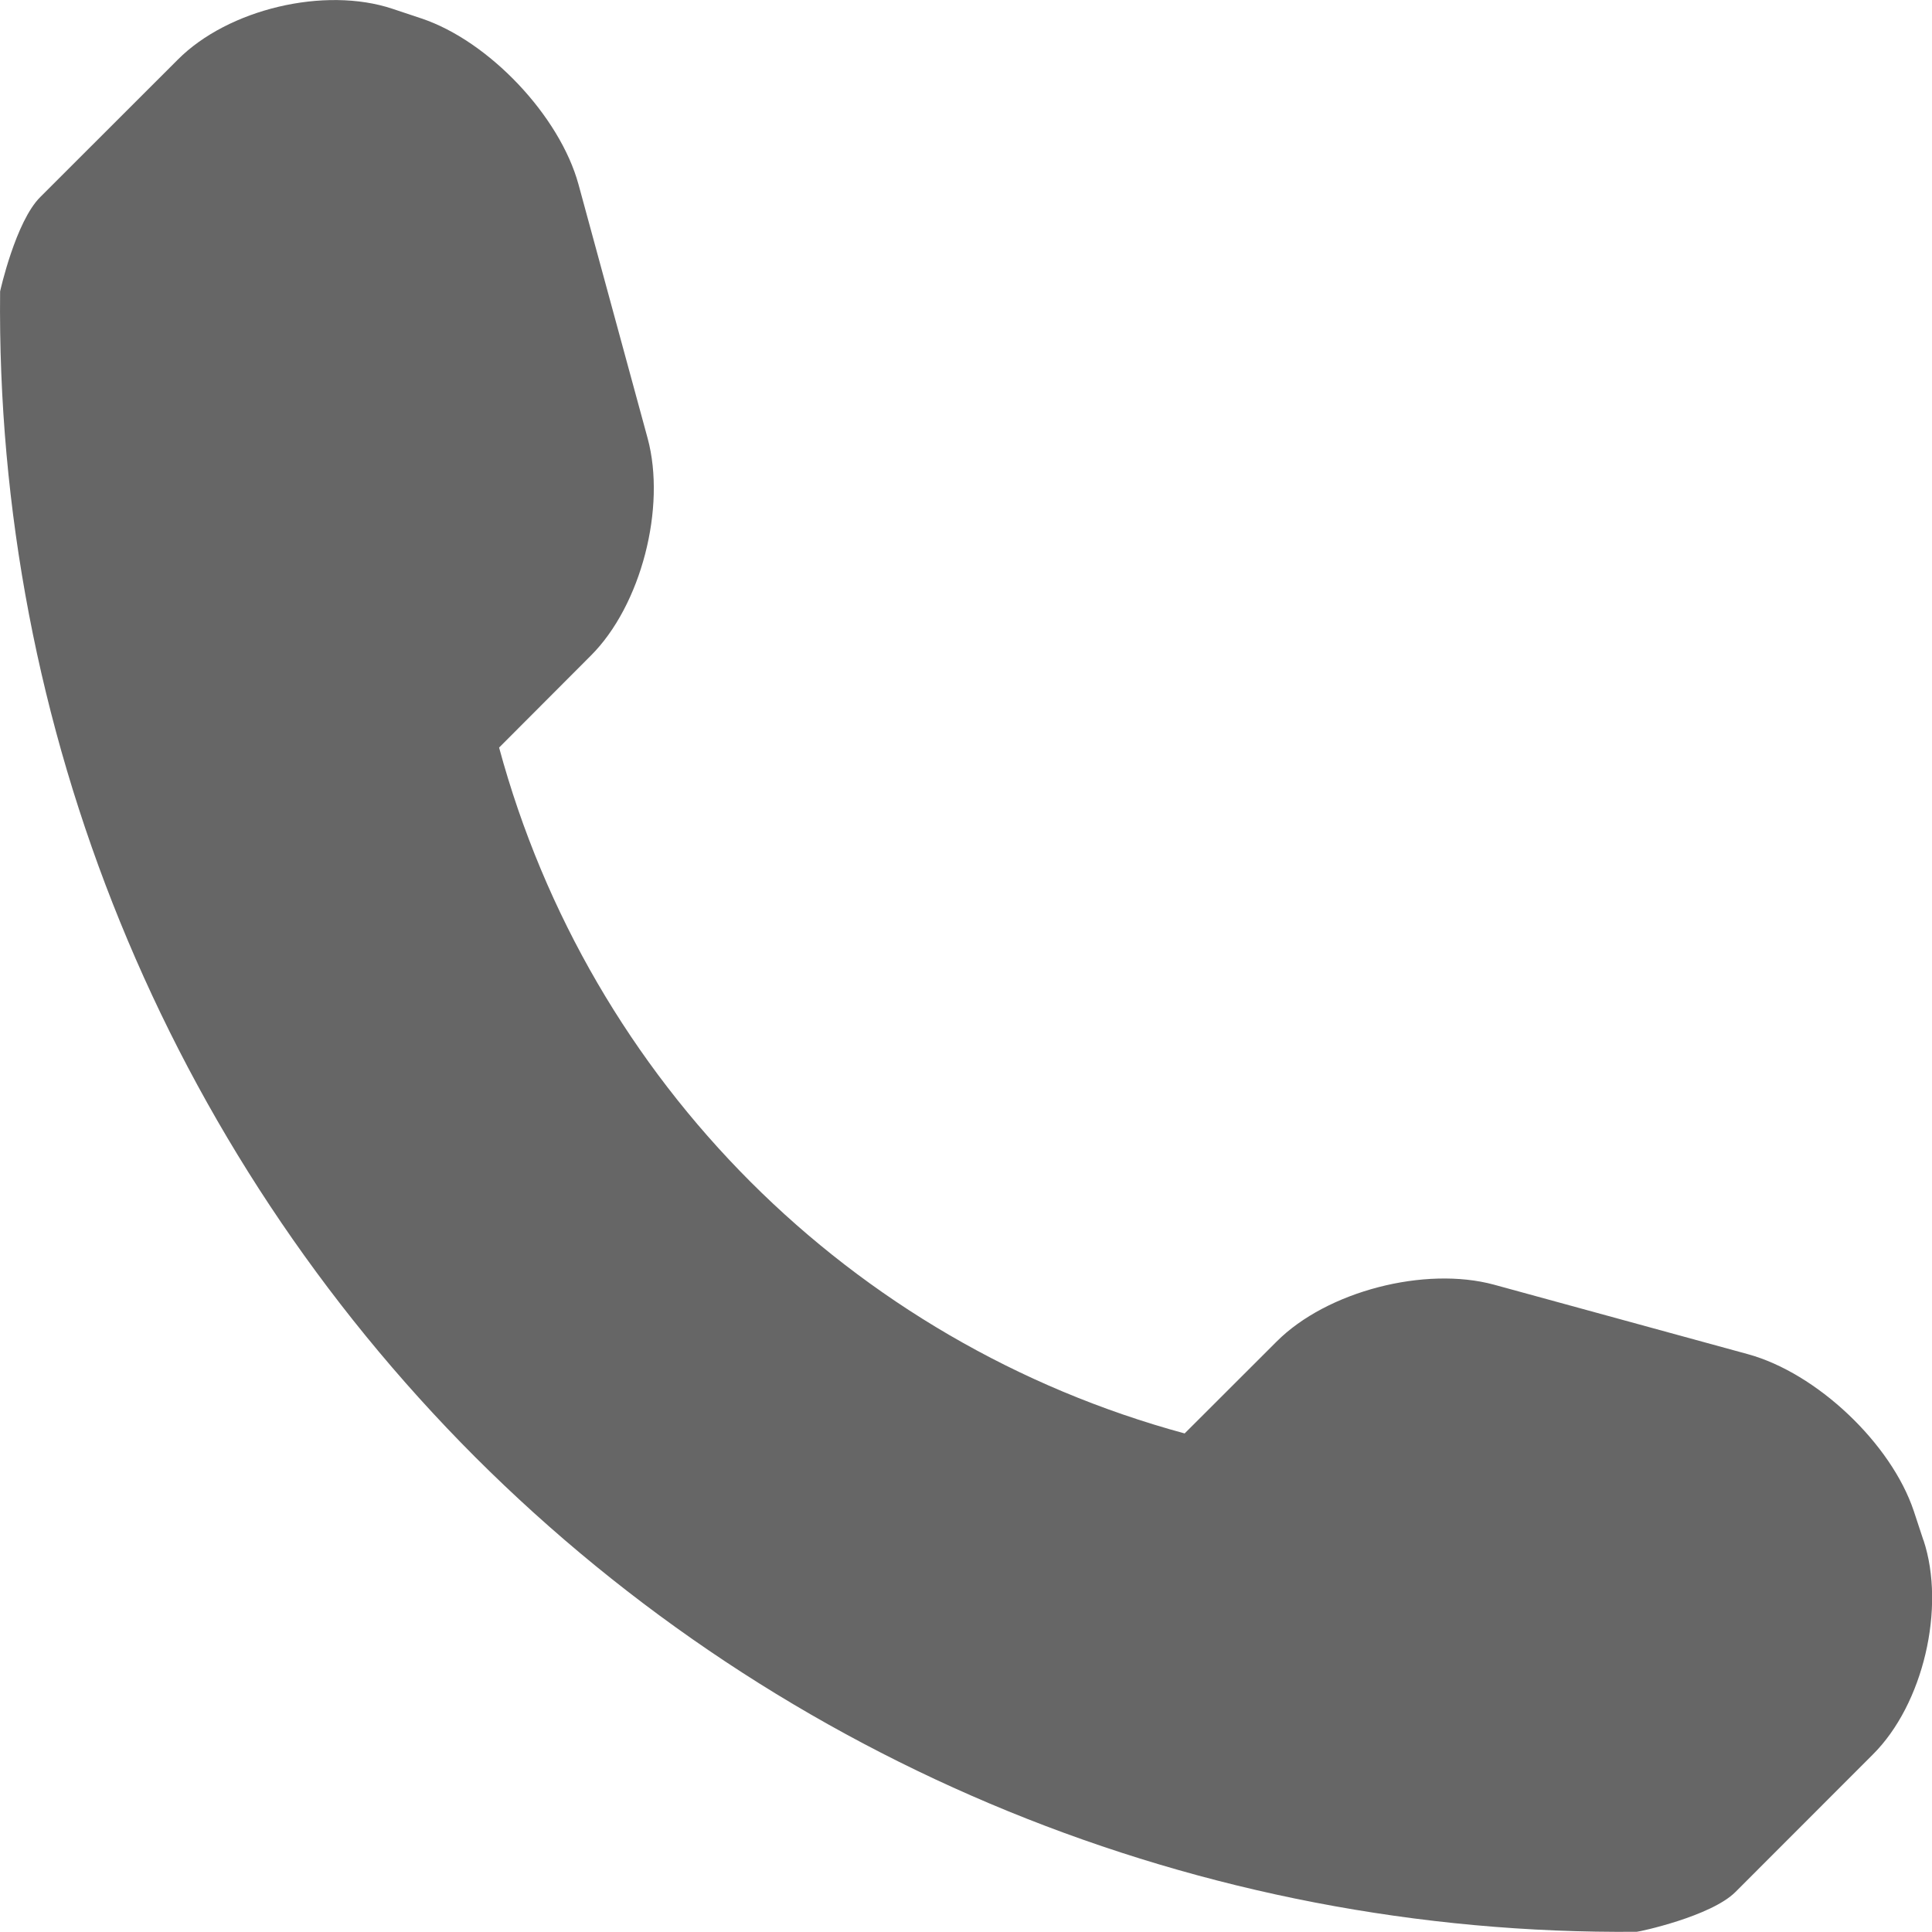
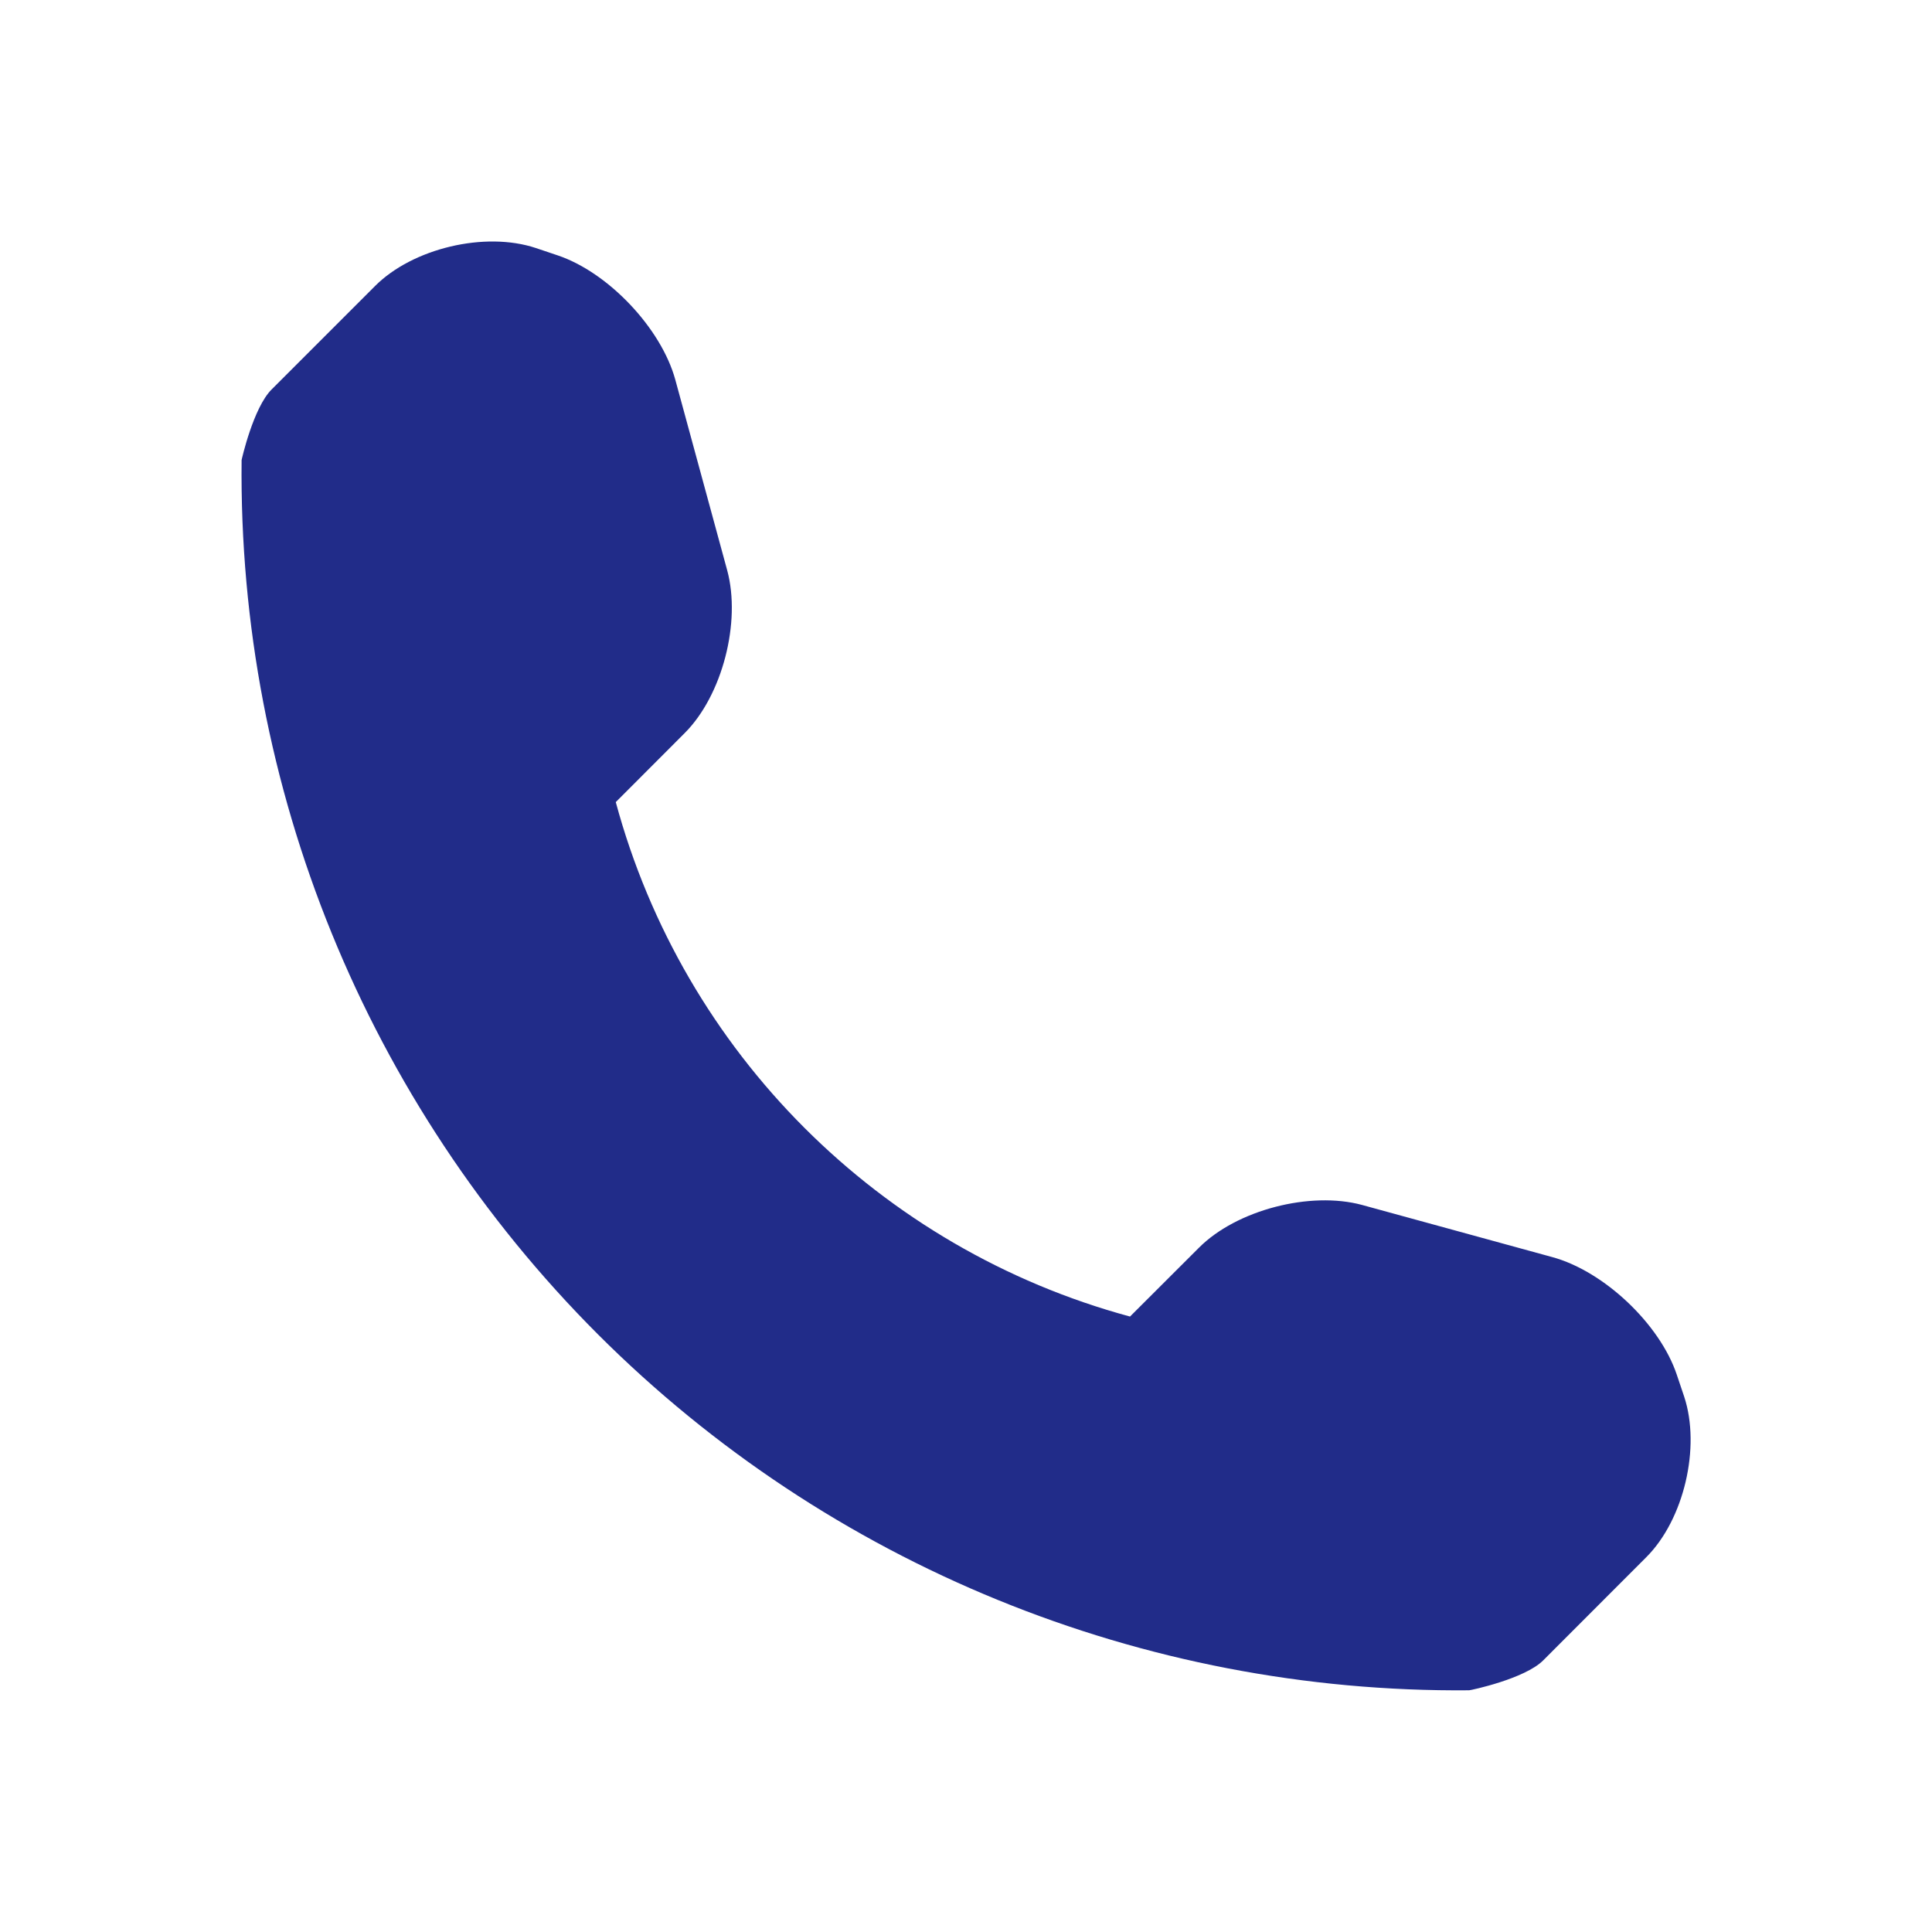
- <svg xmlns="http://www.w3.org/2000/svg" width="18" height="18" viewBox="0 0 18 18">
-   <g>
-     <g>
-       <path fill="#666" d="M17.92 14.35l-.09-.273c-.211-.63-.905-1.286-1.547-1.461l-2.364-.647c-.642-.174-1.556.06-2.025.53l-.857.856a9.08 9.08 0 0 1-6.387-6.39l.854-.856c.47-.468.704-1.382.53-2.025L5.39 1.719C5.215 1.079 4.556.383 3.927.172l-.27-.09c-.632-.211-1.531.002-2 .473L.376 1.835c-.23.227-.375.878-.375.88a15.138 15.138 0 0 0 4.426 10.86 15.119 15.119 0 0 0 10.822 4.423c.022 0 .692-.143.92-.371l1.28-1.281c.47-.467.68-1.368.472-1.996" />
-     </g>
+ <svg xmlns="http://www.w3.org/2000/svg" width="18px" height="18px" viewBox="0 0 18 18" version="1.1">
+   <g id="musica-searcher-(1)">
+     <path d="M0 0L18 0L18 18L0 18L0 0Z" id="Rectangle-5" fill="none" stroke="none" />
+     <path d="M13.441 10.762L13.372 10.557C13.214 10.086 12.694 9.593 12.212 9.462L10.439 8.976C9.958 8.846 9.272 9.022 8.92 9.375L8.278 10.016C5.947 9.385 4.117 7.556 3.487 5.223L4.128 4.581C4.48 4.23 4.656 3.545 4.525 3.063L4.042 1.289C3.911 0.809 3.417 0.287 2.945 0.129L2.743 0.061C2.269 -0.097 1.594 0.063 1.243 0.416L0.282 1.377C0.11 1.546 0.001 2.034 0.001 2.036C-0.032 5.086 1.164 8.023 3.32 10.181C5.47 12.33 8.396 13.525 11.437 13.498C11.453 13.498 11.956 13.391 12.127 13.22L13.087 12.259C13.439 11.909 13.597 11.233 13.441 10.762" transform="translate(2.25 2.25)" id="Fill-1" fill="#212C89" stroke="none" />
  </g>
</svg>
